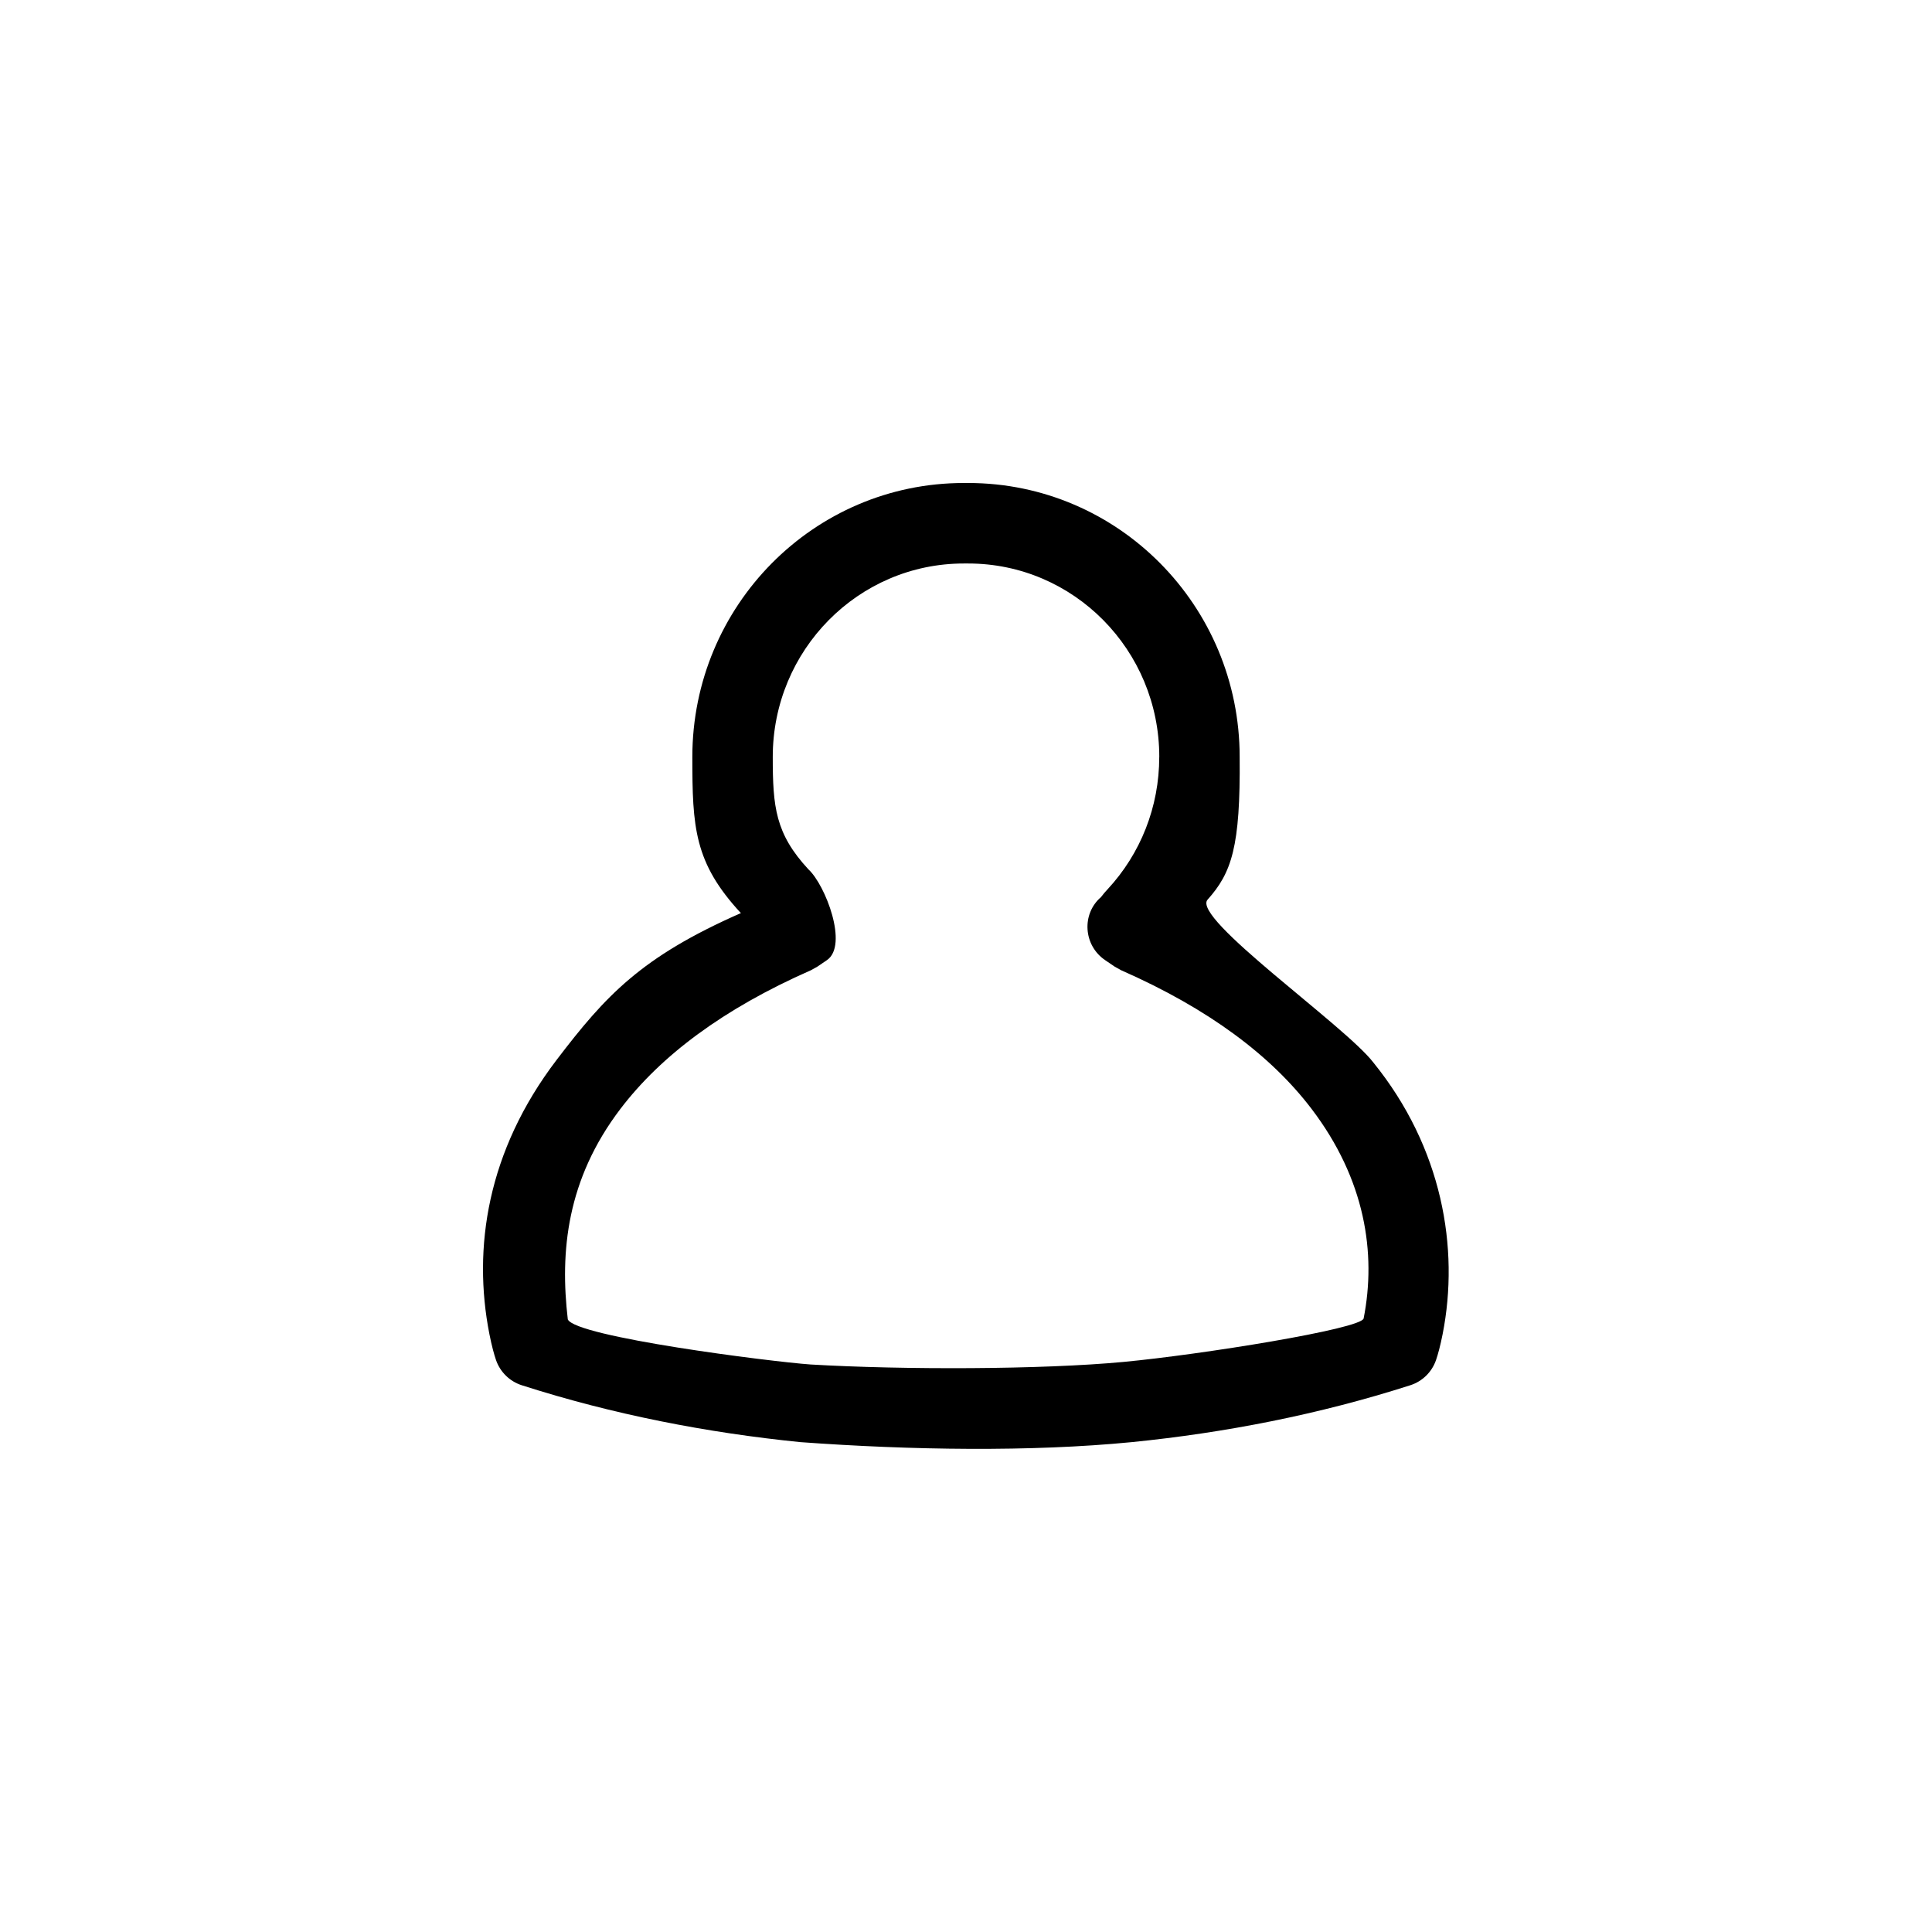
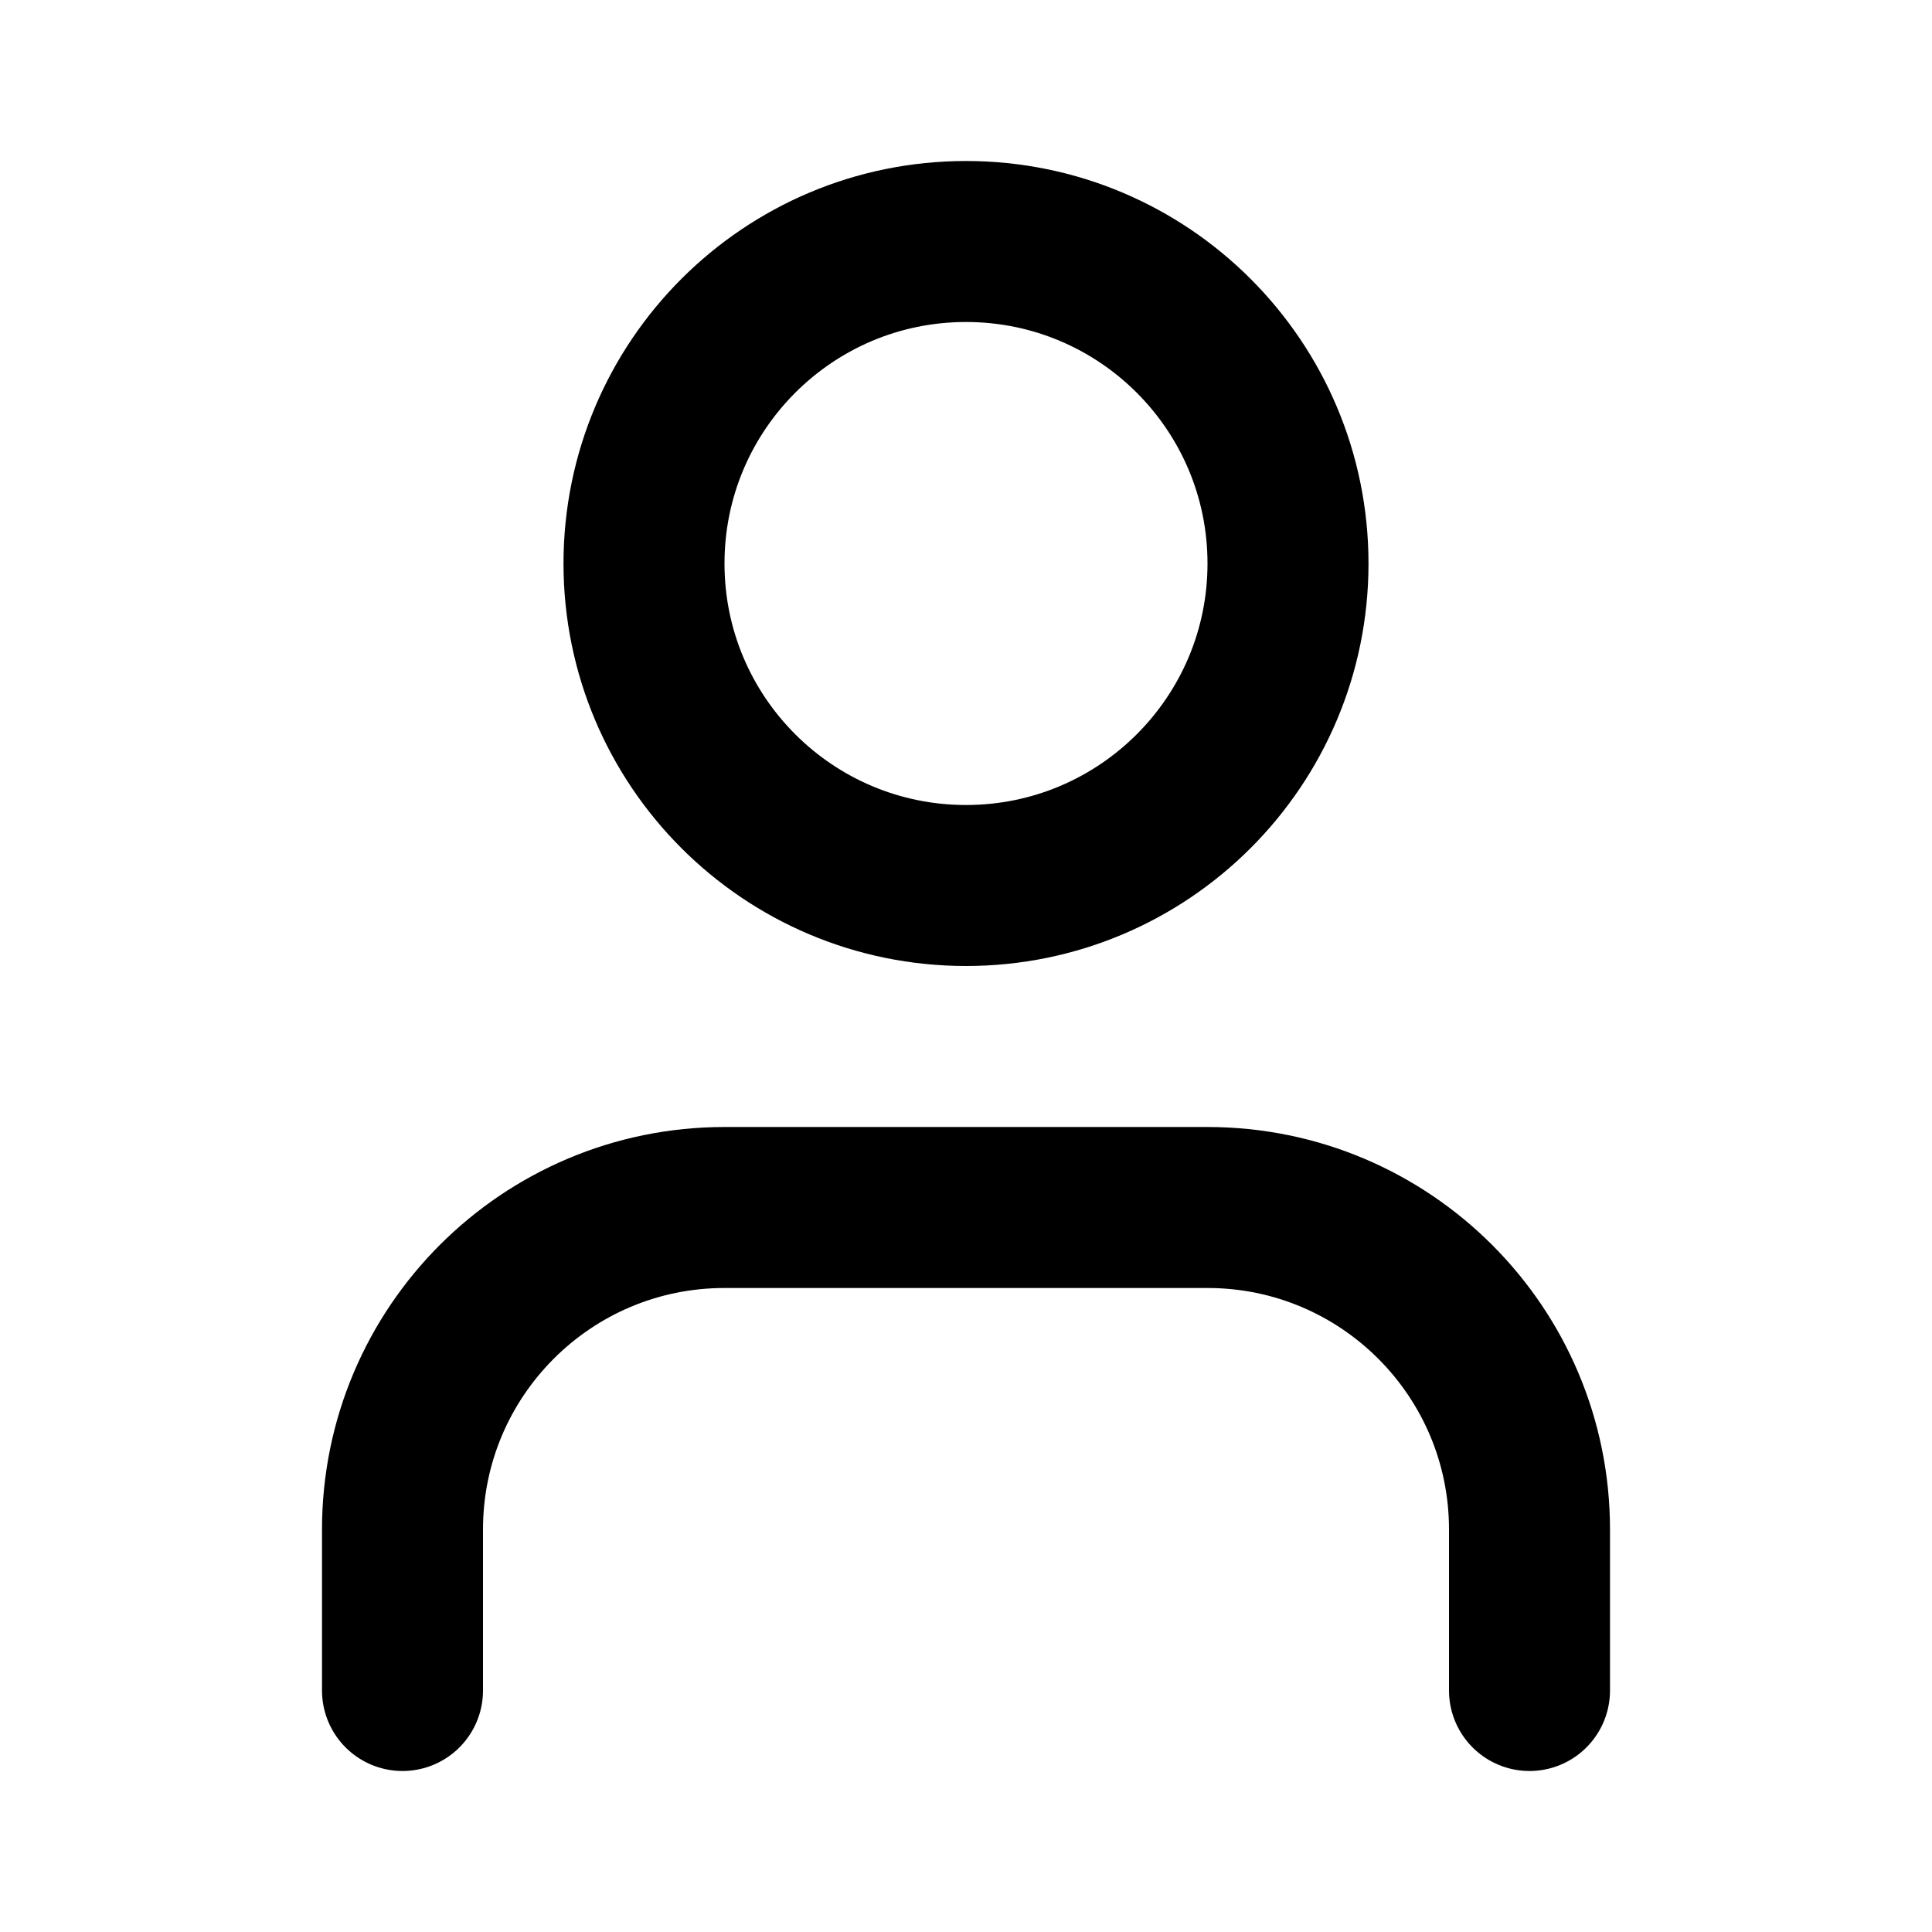
- <svg xmlns="http://www.w3.org/2000/svg" width="80" height="80" viewBox="0 0 80 80" version="1.1" id="svg12">
-   <defs id="defs6" />
-   <g id="Symbols-vecto" stroke="none" stroke-width="1" fill="none" fill-rule="evenodd" transform="matrix(1.664979,0,0,1.666604,20.02026,20)">
-     <g id="contact_selected" fill="#000000">
-       <path d="m 16.806,6.807 c 0,1.24 -0.464,2.404 -1.286,3.289 -0.077,0.083 -0.084,0.092 -0.163,0.193 -0.486,0.418 -0.439,1.197 0.102,1.565 l 0.24,0.163 0.16,0.089 c 2.183,0.96 3.728,2.124 4.731,3.439 1.341,1.758 1.618,3.595 1.299,5.213 -0.067,0.262 -4.039,0.897 -5.968,1.079 -2.036,0.192 -5.492,0.199 -7.789,0.064 C 7.135,21.83 2.296,21.217 2.097,20.781 1.899,19.099 2.068,17.304 3.409,15.546 4.412,14.231 5.958,13.067 8.14,12.107 L 8.301,12.018 8.541,11.855 C 9.081,11.487 8.504,9.988 8.081,9.599 c -0.157,-0.251 0,0 0,0 C 7.259,8.713 7.194,8.048 7.194,6.807 7.194,4.15 9.323,2 11.945,2 h 0.111 c 2.622,0 4.751,2.15 4.751,4.807 z M 11.945,0 C 8.214,0 5.194,3.05 5.194,6.807 c 0,1.749 0.046,2.626 1.207,3.879 0.025,0.027 -0.044,-0.057 0,0 0,0 -0.038,0.279 0,0 v 0 0 c -2.481,1.09 -3.364,2.051 -4.582,3.647 -1.729,2.266 -2.092,4.678 -1.672,6.813 0.058,0.292 0.118,0.511 0.165,0.646 0.103,0.297 0.34,0.529 0.64,0.625 2.274,0.729 4.615,1.181 6.926,1.413 2.761,0.201 5.737,0.245 8.244,1.63e-4 2.311,-0.231 4.652,-0.684 6.927,-1.413 0.3,-0.096 0.537,-0.327 0.64,-0.625 0.047,-0.135 0.107,-0.353 0.165,-0.646 0.421,-2.135 -0.008,-4.633 -1.723,-6.748 C 21.426,13.48 17.598,10.811 18.008,10.352 18.604,9.686 18.827,9.046 18.806,6.807 18.806,3.05 15.786,0 12.055,0 Z" id="path8" />
-     </g>
-   </g>
+ <svg xmlns="http://www.w3.org/2000/svg" width="24" height="24" viewBox="0 0 24 24" fill="none" stroke="currentColor" stroke-width="2" stroke-linecap="round" stroke-linejoin="round" class="lucide lucide-user">
+   <path d="M19 21v-2a4 4 0 0 0-4-4H9a4 4 0 0 0-4 4v2" />
+   <circle cx="12" cy="7" r="4" />
</svg>
